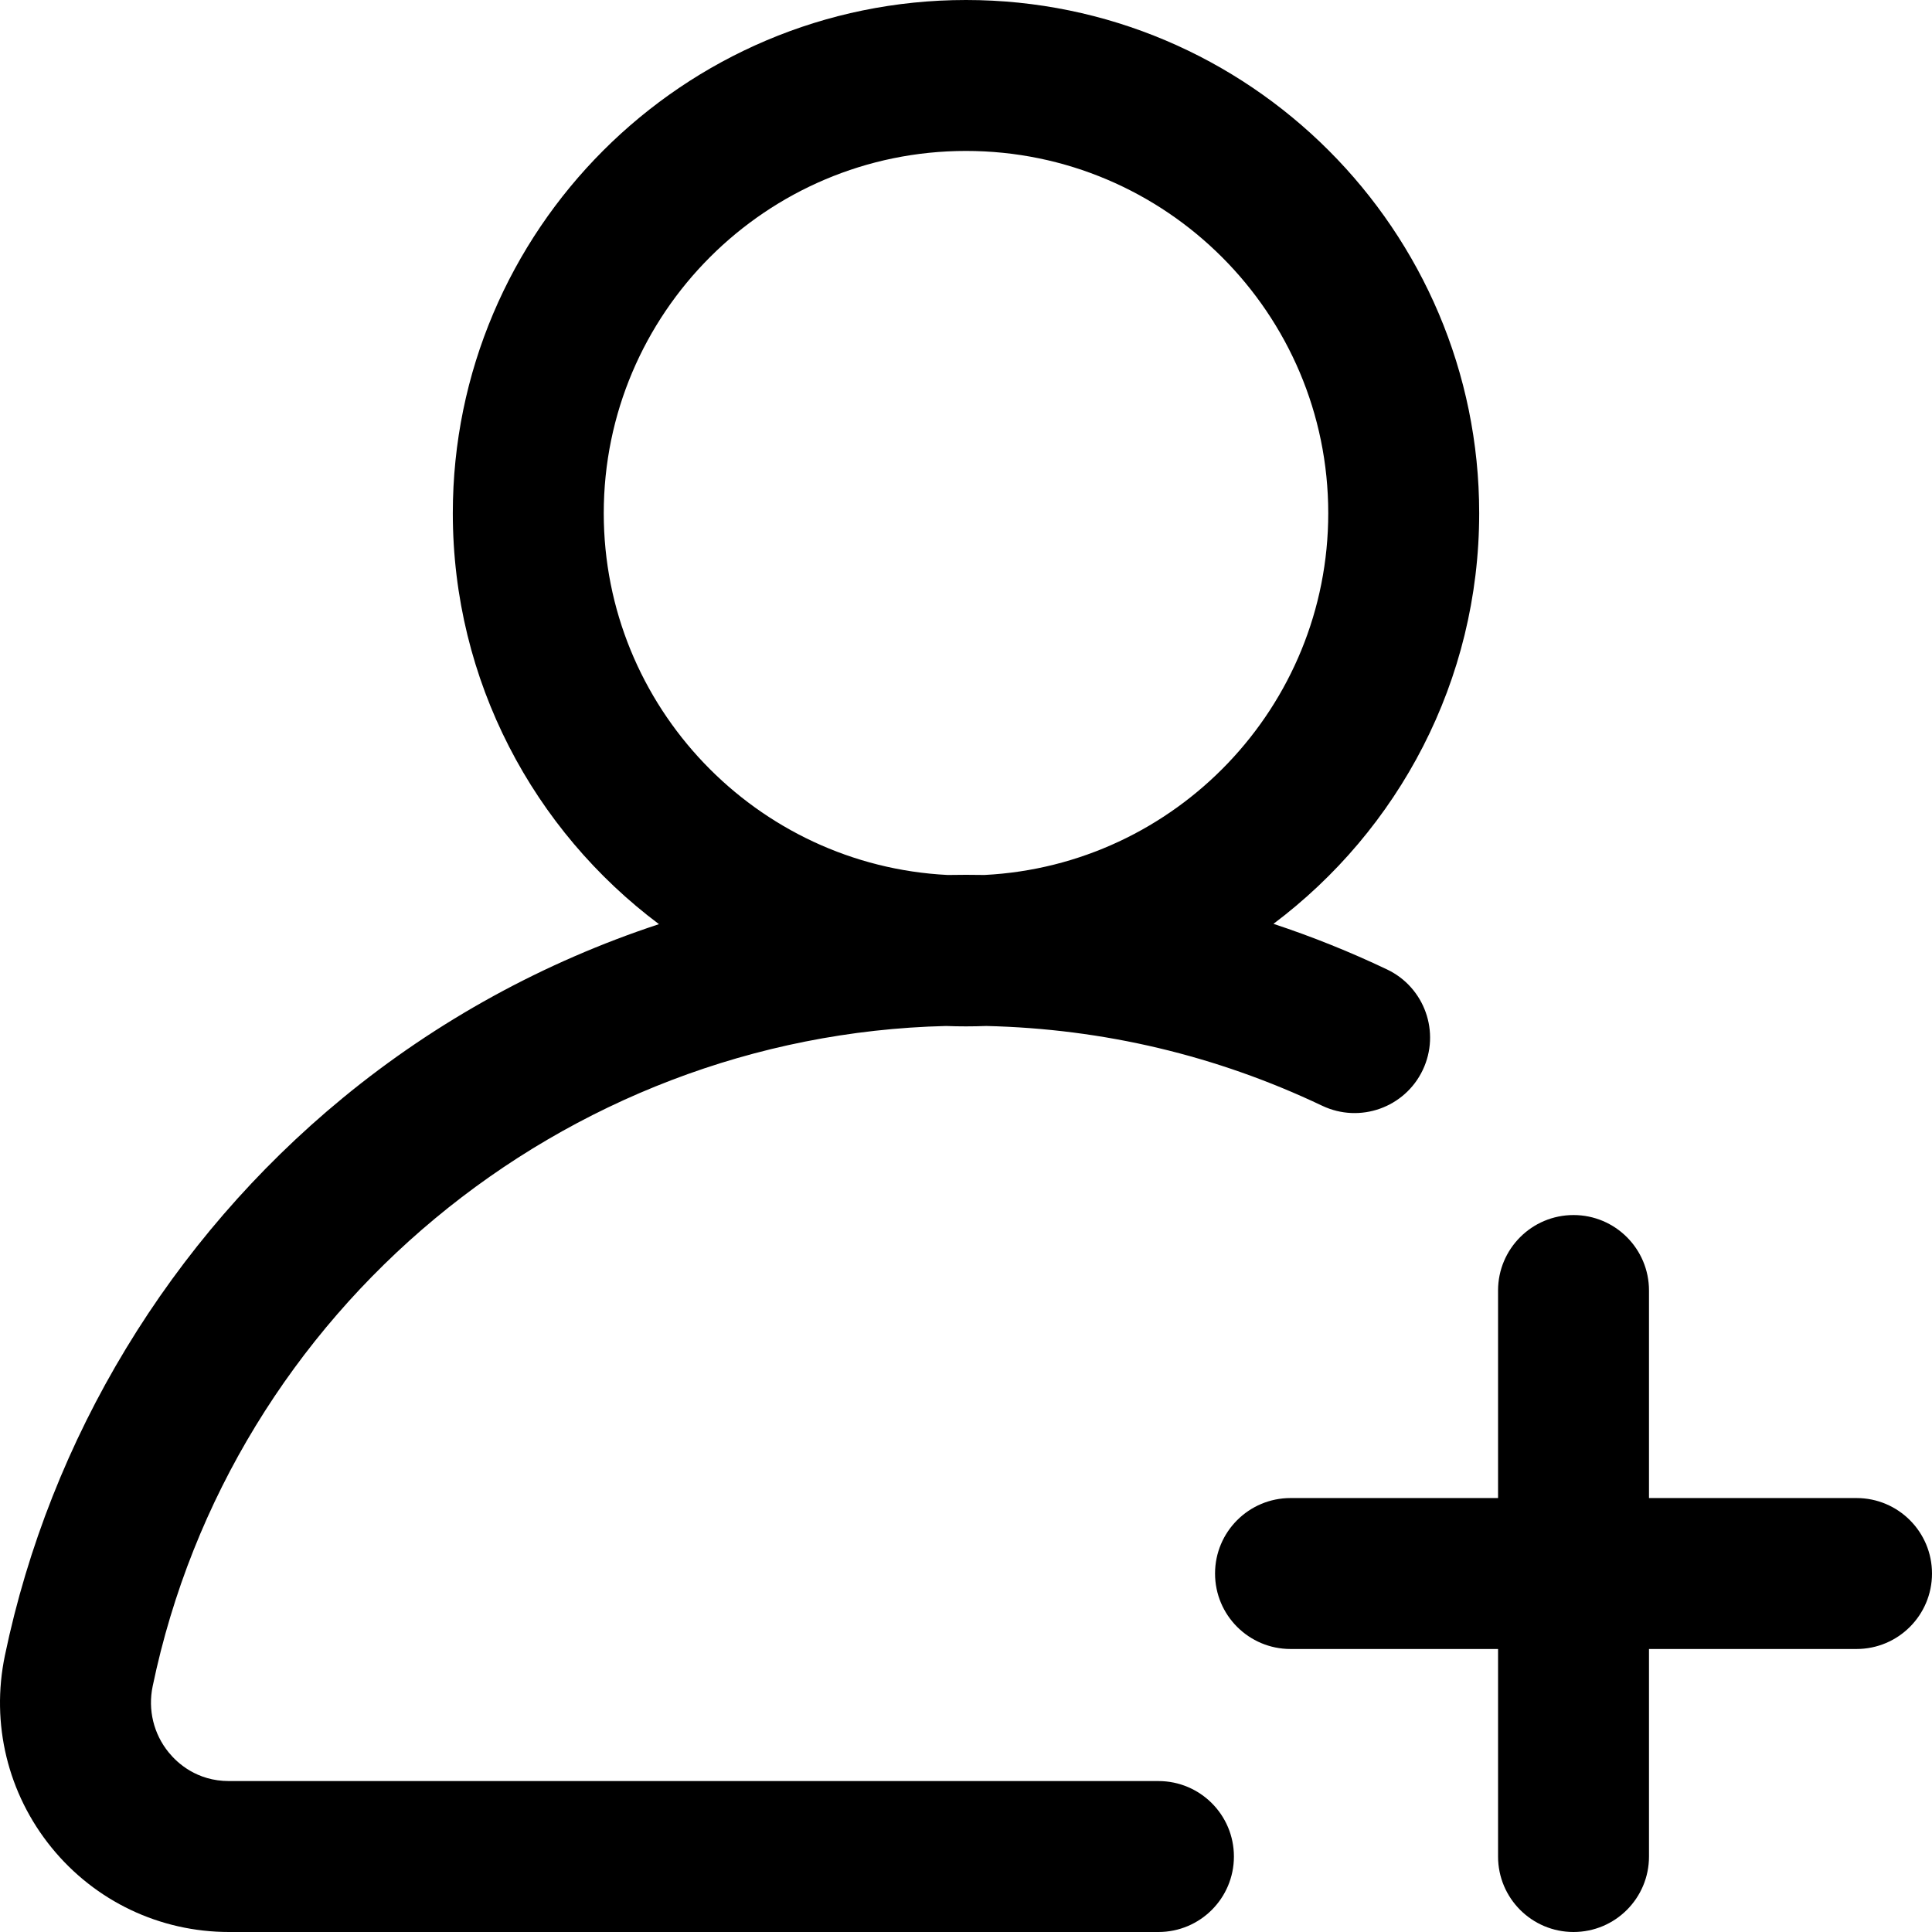
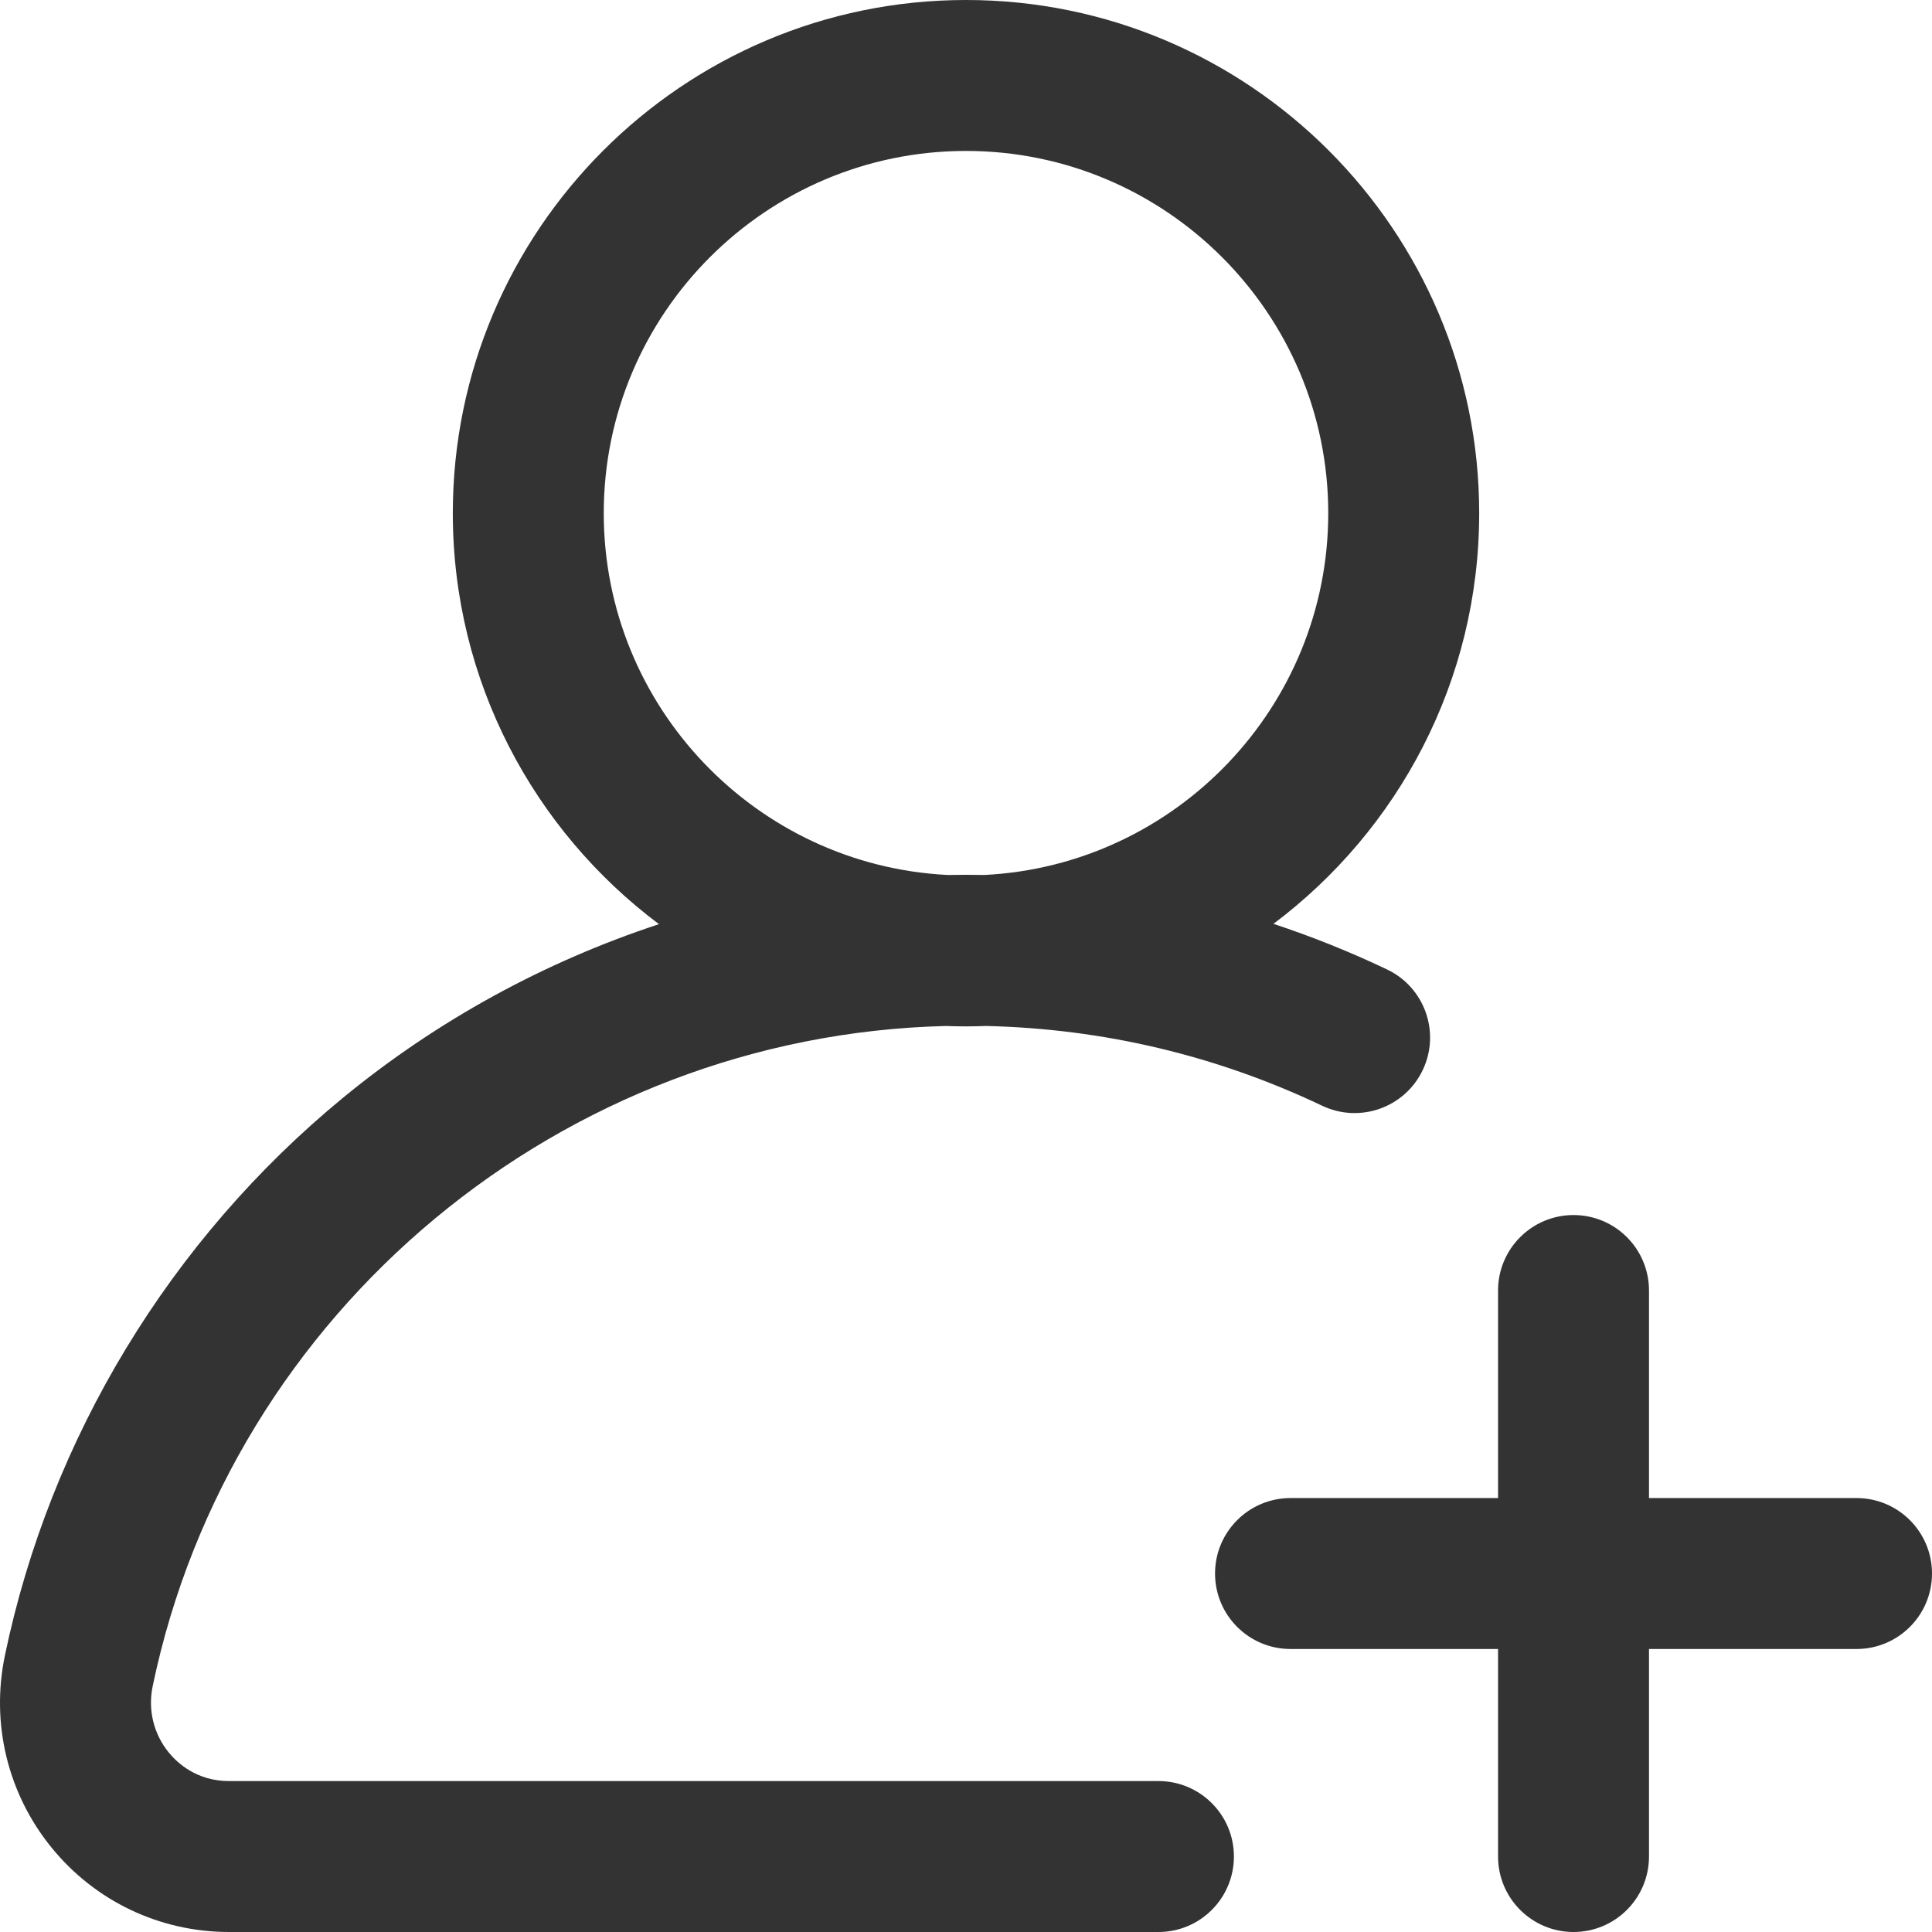
<svg xmlns="http://www.w3.org/2000/svg" version="1.1" id="Capa_1" x="0px" y="0px" viewBox="0 0 512 512" width="32px" height="32px" style="enable-background:new 0 0 512 512;" xml:space="preserve">
  <g>
    <g>
-       <path d="M367.57,256.909c-9.839-4.677-19.878-8.706-30.093-12.081C370.56,219.996,392,180.455,392,136C392,61.01,330.991,0,256,0    c-74.991,0-136,61.01-136,136c0,44.504,21.488,84.084,54.633,108.911c-30.368,9.998-58.863,25.555-83.803,46.069    c-45.732,37.617-77.529,90.086-89.532,147.743c-3.762,18.066,0.745,36.622,12.363,50.908C25.222,503.847,42.365,512,60.693,512    H307c11.046,0,20-8.954,20-20c0-11.046-8.954-20-20-20H60.693c-8.538,0-13.689-4.766-15.999-7.606    c-3.989-4.905-5.533-11.29-4.236-17.519c20.755-99.695,108.691-172.521,210.24-174.977c1.759,0.068,3.526,0.102,5.302,0.102    c1.793,0,3.578-0.035,5.354-0.104c31.12,0.73,61.05,7.832,89.044,21.14c9.977,4.74,21.907,0.499,26.649-9.478    C381.789,273.582,377.547,261.651,367.57,256.909z M260.878,231.877c-1.623-0.029-3.249-0.044-4.878-0.044    c-1.614,0-3.228,0.016-4.84,0.046C200.465,229.35,160,187.312,160,136c0-52.935,43.065-96,96-96s96,43.065,96,96    C352,187.299,311.555,229.329,260.878,231.877z" />
+       <path fill="#333" d="M367.57,256.909c-9.839-4.677-19.878-8.706-30.093-12.081C370.56,219.996,392,180.455,392,136C392,61.01,330.991,0,256,0    c-74.991,0-136,61.01-136,136c0,44.504,21.488,84.084,54.633,108.911c-30.368,9.998-58.863,25.555-83.803,46.069    c-45.732,37.617-77.529,90.086-89.532,147.743c-3.762,18.066,0.745,36.622,12.363,50.908C25.222,503.847,42.365,512,60.693,512    H307c11.046,0,20-8.954,20-20c0-11.046-8.954-20-20-20H60.693c-8.538,0-13.689-4.766-15.999-7.606    c-3.989-4.905-5.533-11.29-4.236-17.519c20.755-99.695,108.691-172.521,210.24-174.977c1.759,0.068,3.526,0.102,5.302,0.102    c1.793,0,3.578-0.035,5.354-0.104c31.12,0.73,61.05,7.832,89.044,21.14c9.977,4.74,21.907,0.499,26.649-9.478    C381.789,273.582,377.547,261.651,367.57,256.909z M260.878,231.877c-1.623-0.029-3.249-0.044-4.878-0.044    c-1.614,0-3.228,0.016-4.84,0.046C200.465,229.35,160,187.312,160,136c0-52.935,43.065-96,96-96s96,43.065,96,96    C352,187.299,311.555,229.329,260.878,231.877z" />
    </g>
  </g>
  <g>
    <g>
-       <path d="M492,397h-55v-55c0-11.046-8.954-20-20-20c-11.046,0-20,8.954-20,20v55h-55c-11.046,0-20,8.954-20,20    c0,11.046,8.954,20,20,20h55v55c0,11.046,8.954,20,20,20c11.046,0,20-8.954,20-20v-55h55c11.046,0,20-8.954,20-20    C512,405.954,503.046,397,492,397z" />
+       <path fill="#333" d="M492,397h-55v-55c0-11.046-8.954-20-20-20c-11.046,0-20,8.954-20,20v55h-55c-11.046,0-20,8.954-20,20    c0,11.046,8.954,20,20,20h55v55c0,11.046,8.954,20,20,20c11.046,0,20-8.954,20-20v-55h55c11.046,0,20-8.954,20-20    C512,405.954,503.046,397,492,397z" />
    </g>
  </g>
  <g>
</g>
  <g>
</g>
  <g>
</g>
  <g>
</g>
  <g>
</g>
  <g>
</g>
  <g>
</g>
  <g>
</g>
  <g>
</g>
  <g>
</g>
  <g>
</g>
  <g>
</g>
  <g>
</g>
  <g>
</g>
  <g>
</g>
</svg>
